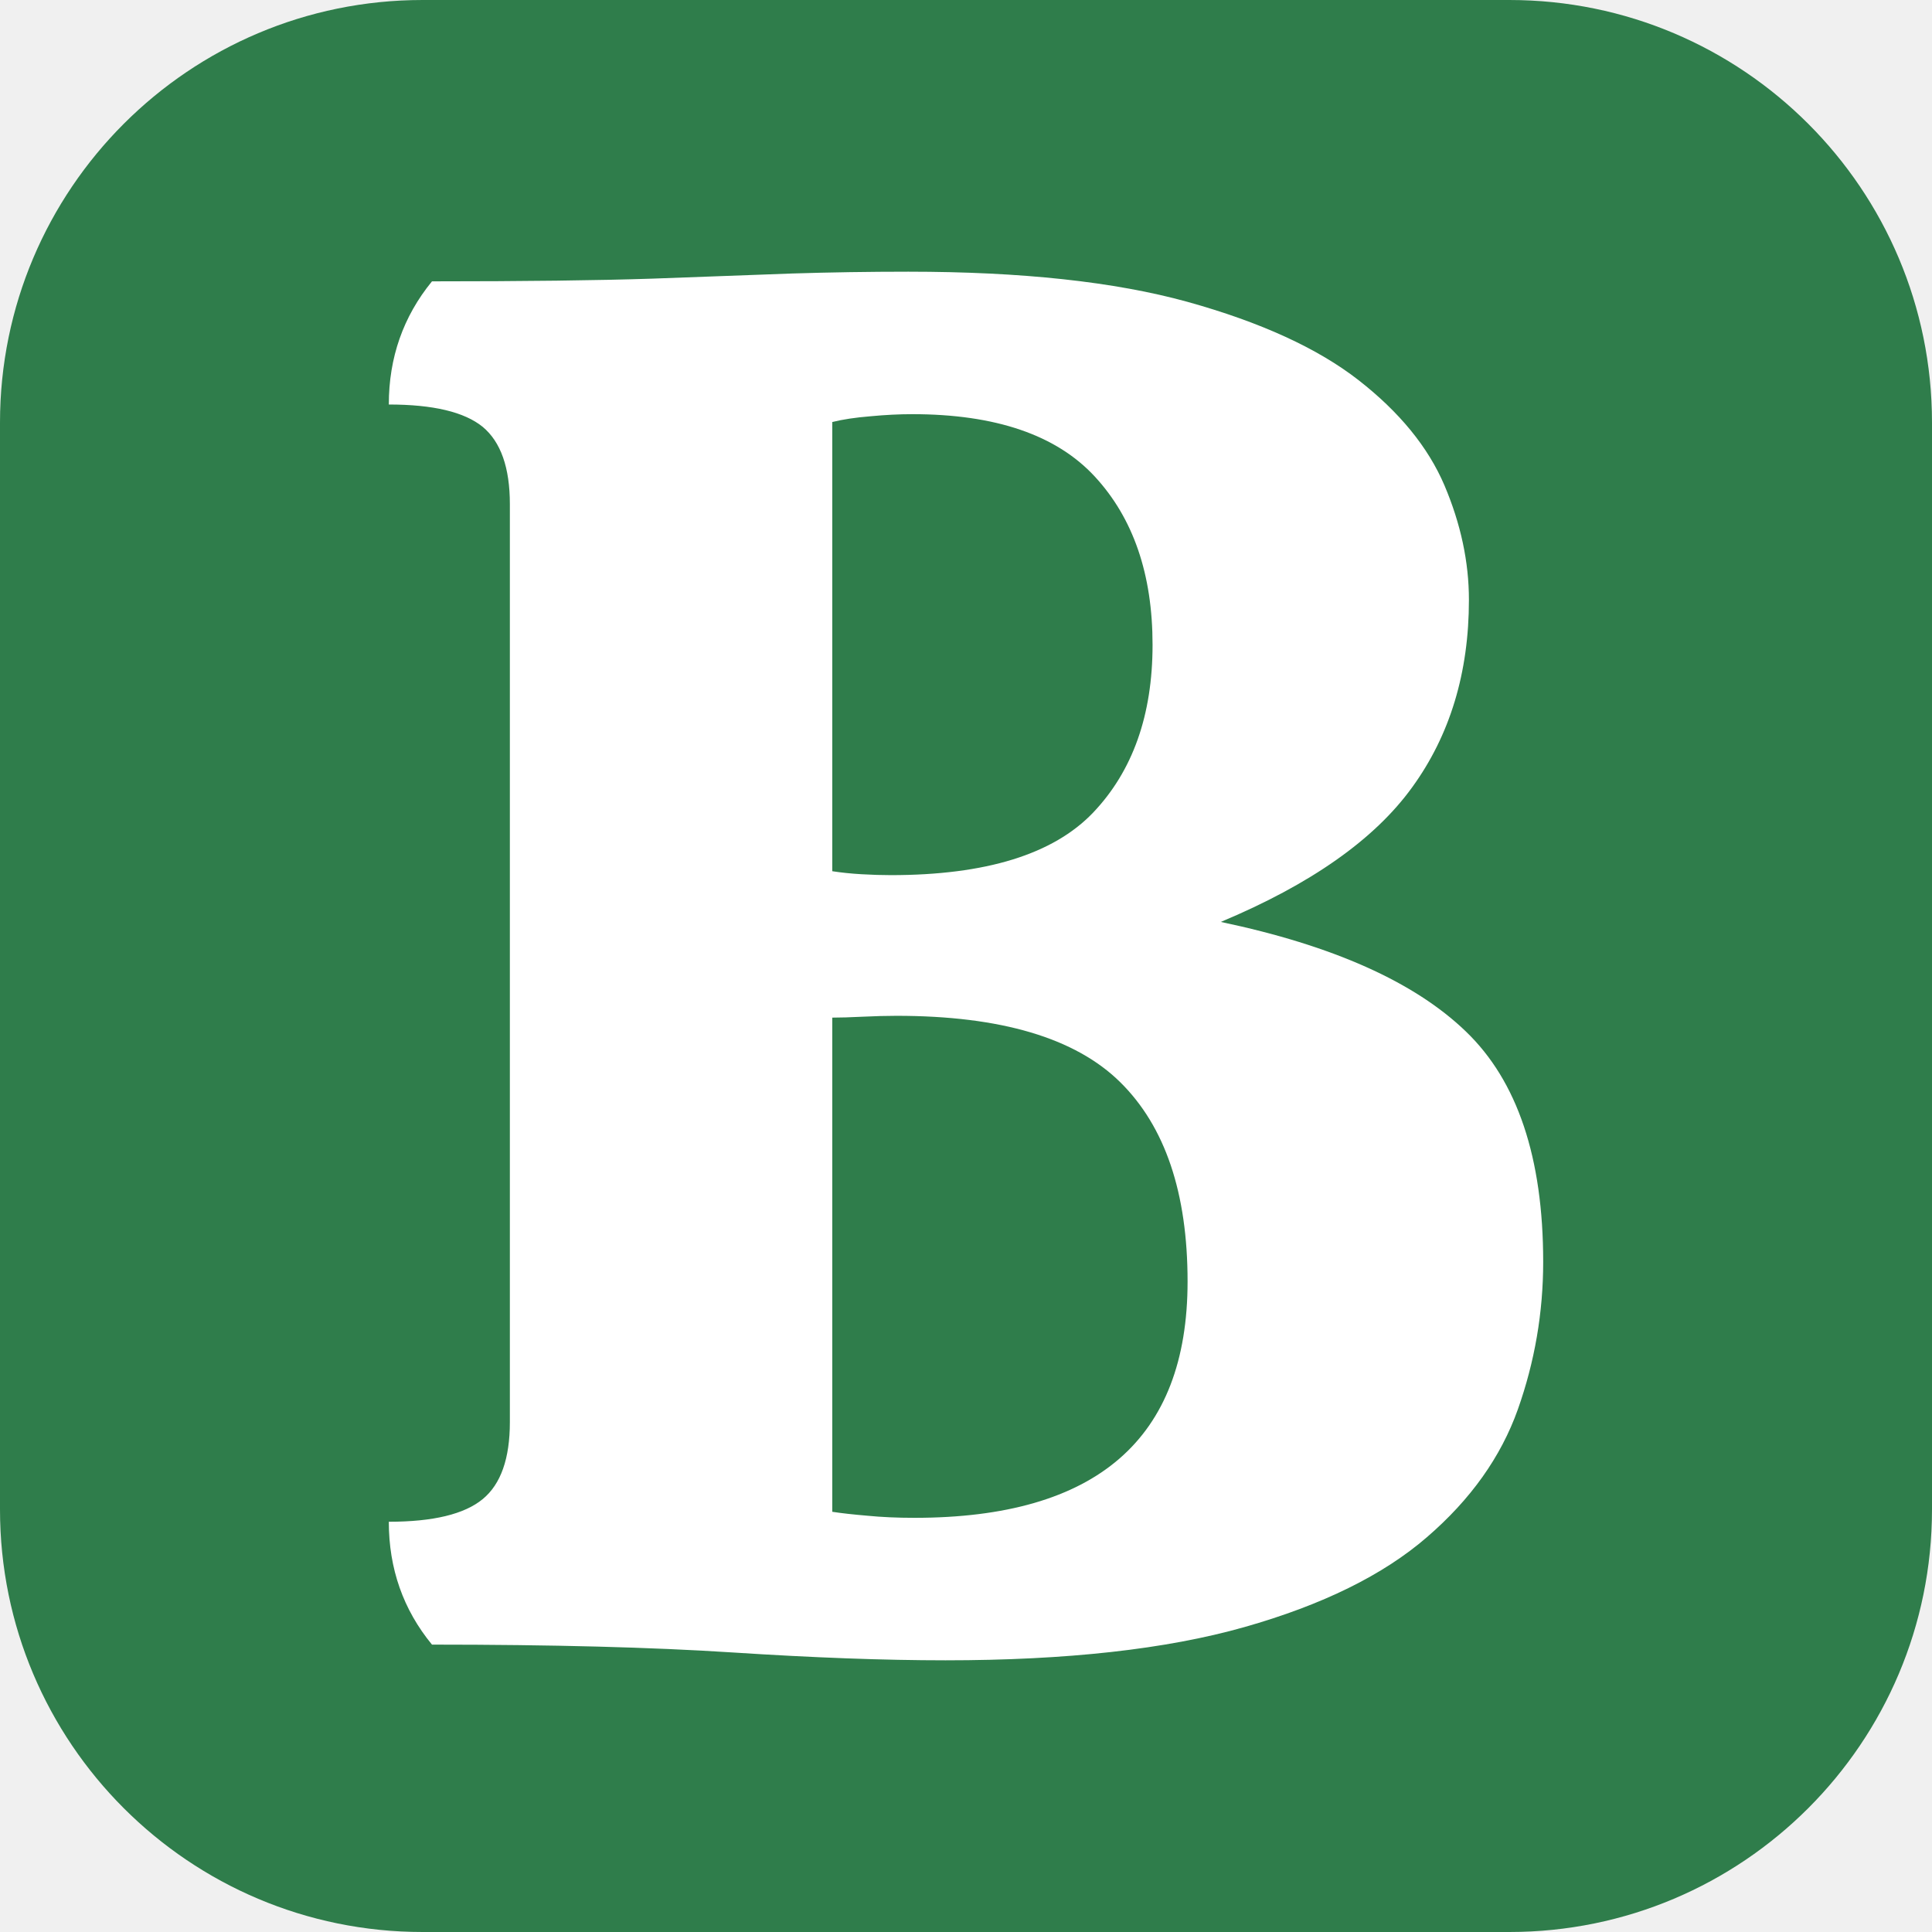
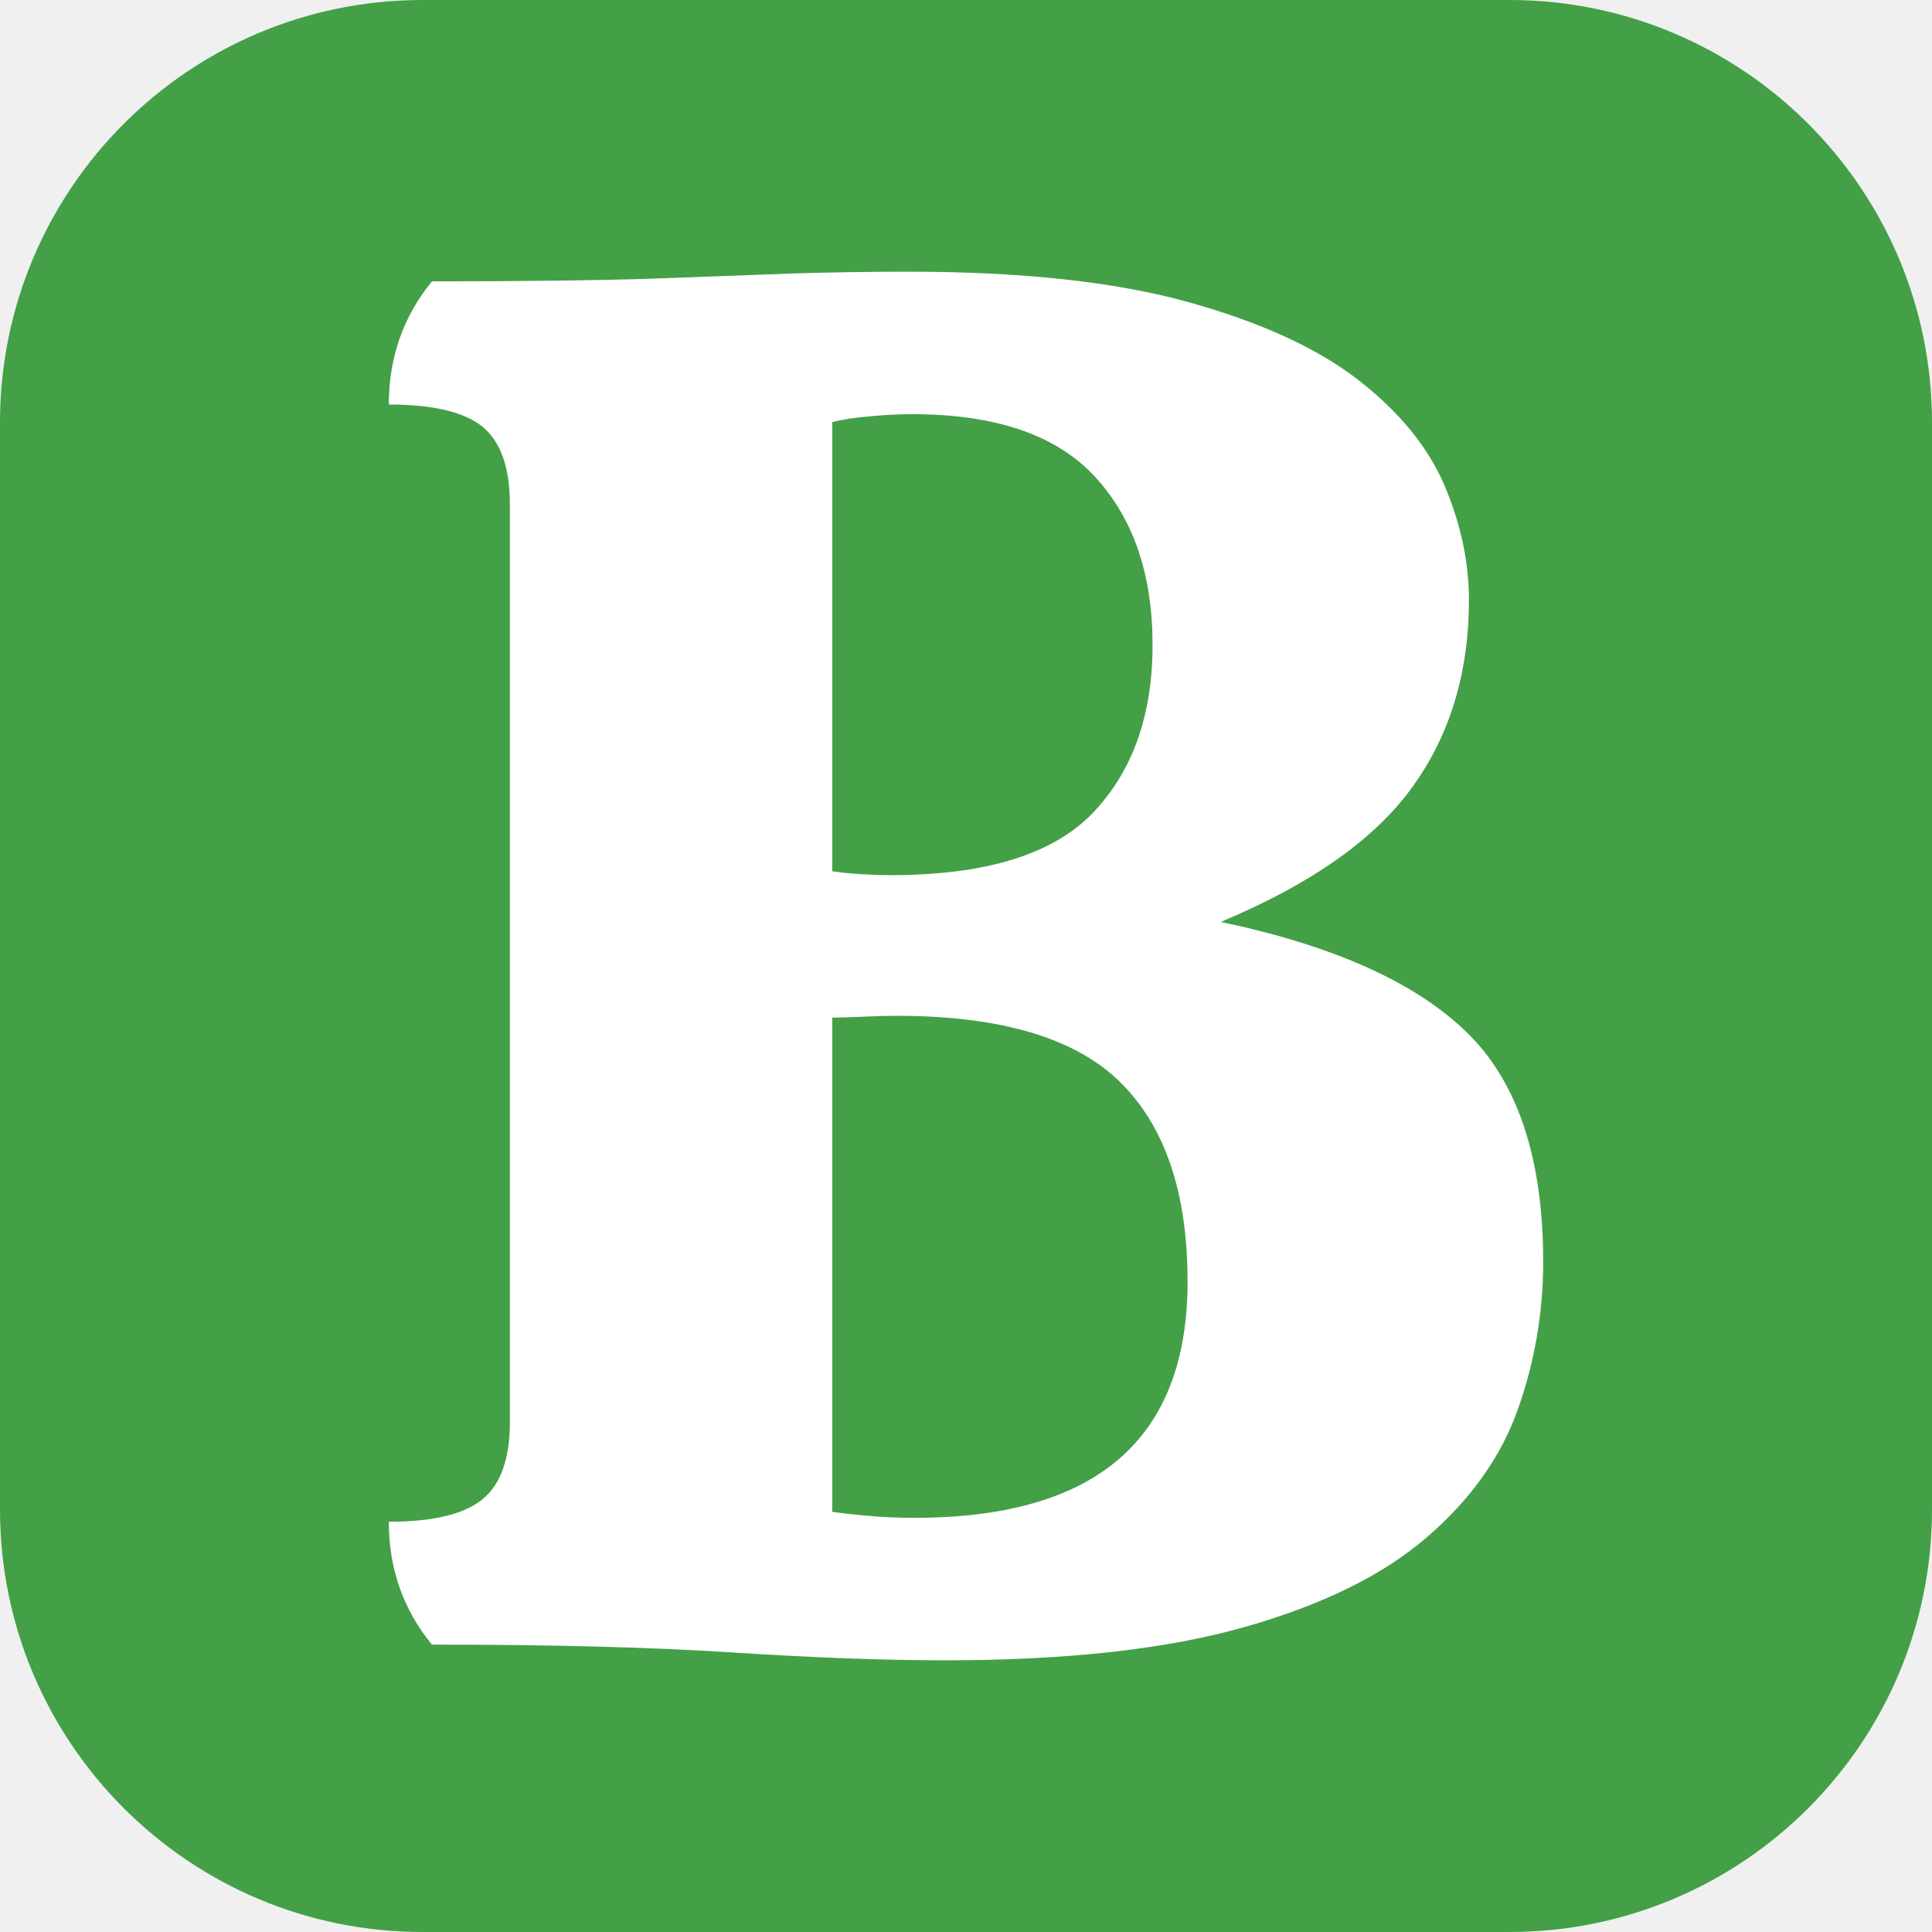
<svg xmlns="http://www.w3.org/2000/svg" viewBox="0 0 64 64" width="64" height="64">
-   <rect width="64" height="64" rx="14" fill="#2F7D4B" />
+   <rect width="64" height="64" rx="14" fill="#43A047" />
  <path d="M31.32 55.00Q28.28 55.00 24.27 54.74Q20.26 54.48 14.31 54.48Q12.88 52.74 12.88 50.41Q15.08 50.41 15.99 49.66Q16.89 48.92 16.89 47.11V16.70Q16.89 14.89 15.99 14.14Q15.08 13.40 12.88 13.40Q12.88 11.07 14.31 9.32Q18.90 9.32 21.62 9.23Q24.33 9.13 26.24 9.06Q28.15 9.00 30.09 9.00Q35.72 9.00 39.34 10.00Q42.97 11.01 45.00 12.59Q47.04 14.18 47.85 16.08Q48.66 17.99 48.66 19.87Q48.66 23.49 46.78 26.08Q44.91 28.67 40.44 30.54Q46.01 31.71 48.56 34.17Q51.12 36.63 51.12 41.80Q51.12 44.32 50.28 46.69Q49.44 49.05 47.27 50.92Q45.10 52.80 41.22 53.90Q37.34 55.00 31.32 55.00ZM29.51 28.99Q34.23 28.99 36.21 26.92Q38.18 24.85 38.18 21.36Q38.18 17.86 36.27 15.79Q34.36 13.72 30.22 13.72Q29.57 13.72 28.83 13.79Q28.09 13.85 27.57 13.98V28.86Q28.02 28.93 28.54 28.96Q29.06 28.99 29.51 28.99ZM30.29 50.28Q39.34 50.28 39.34 42.45Q39.34 38.05 37.11 35.85Q34.88 33.65 29.70 33.65Q29.19 33.65 28.57 33.68Q27.96 33.71 27.57 33.71V50.08Q28.02 50.15 28.73 50.21Q29.44 50.28 30.29 50.28Z" fill="#FFFFFF" />
</svg>
